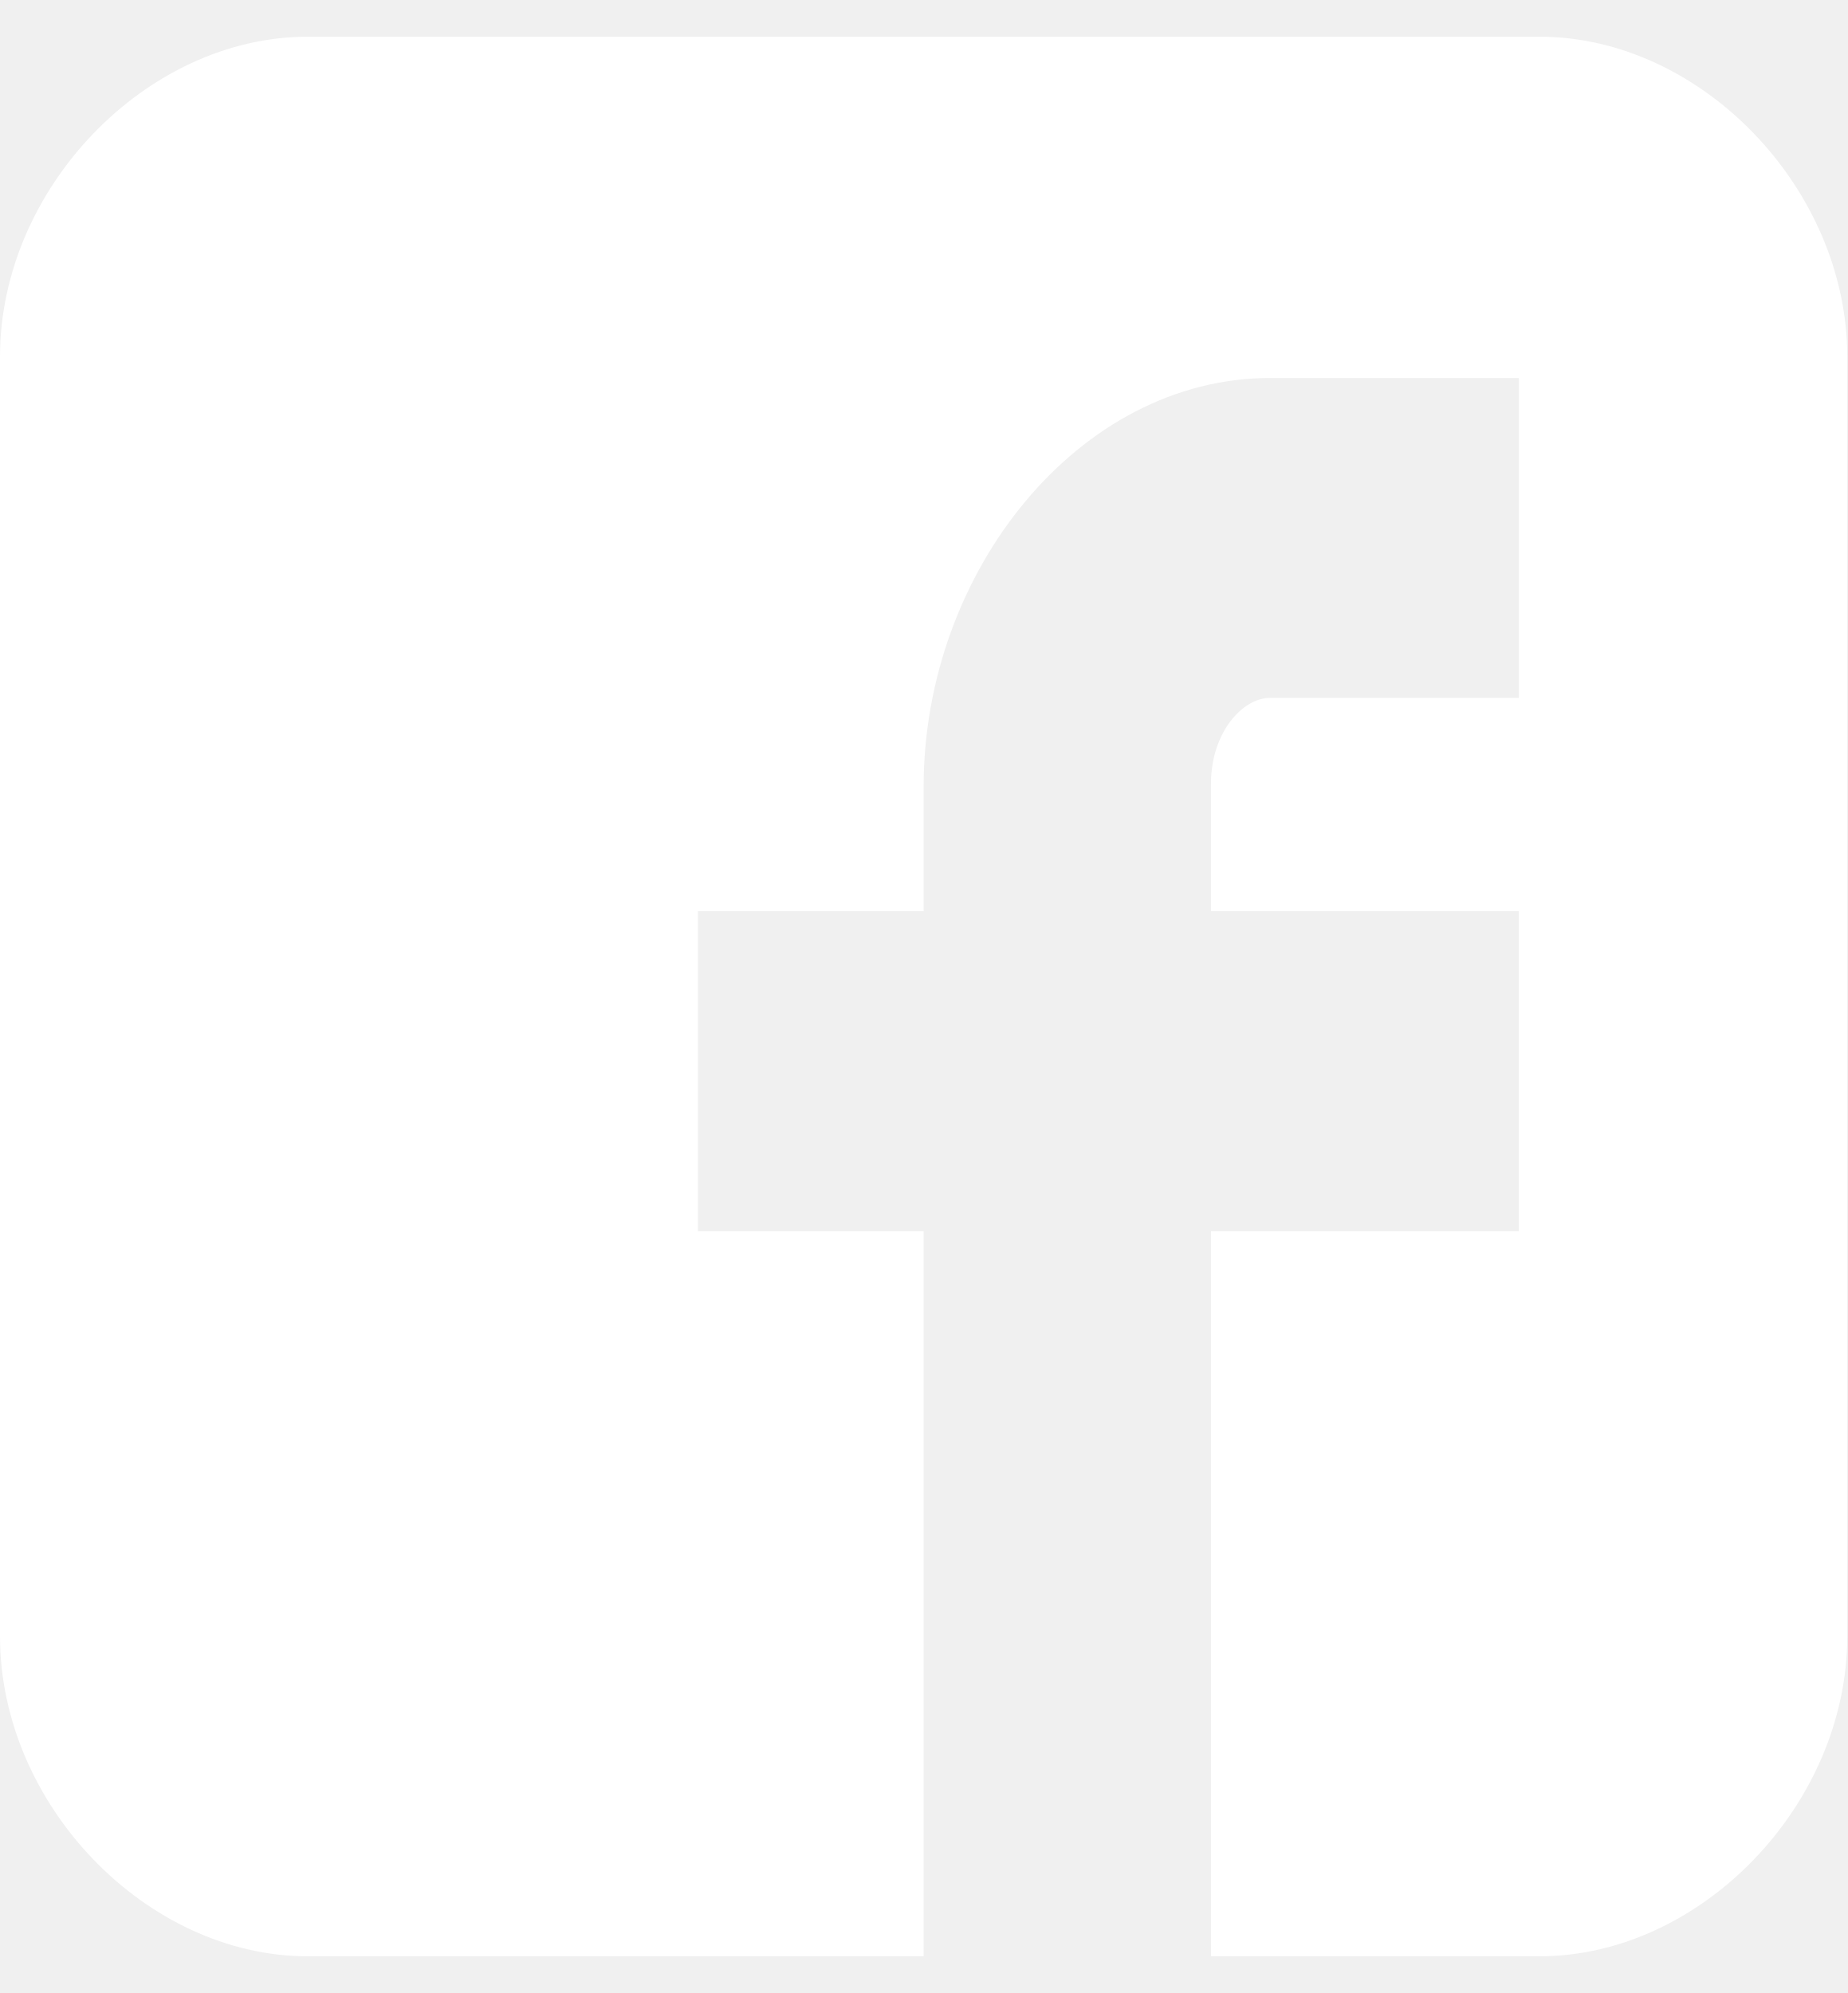
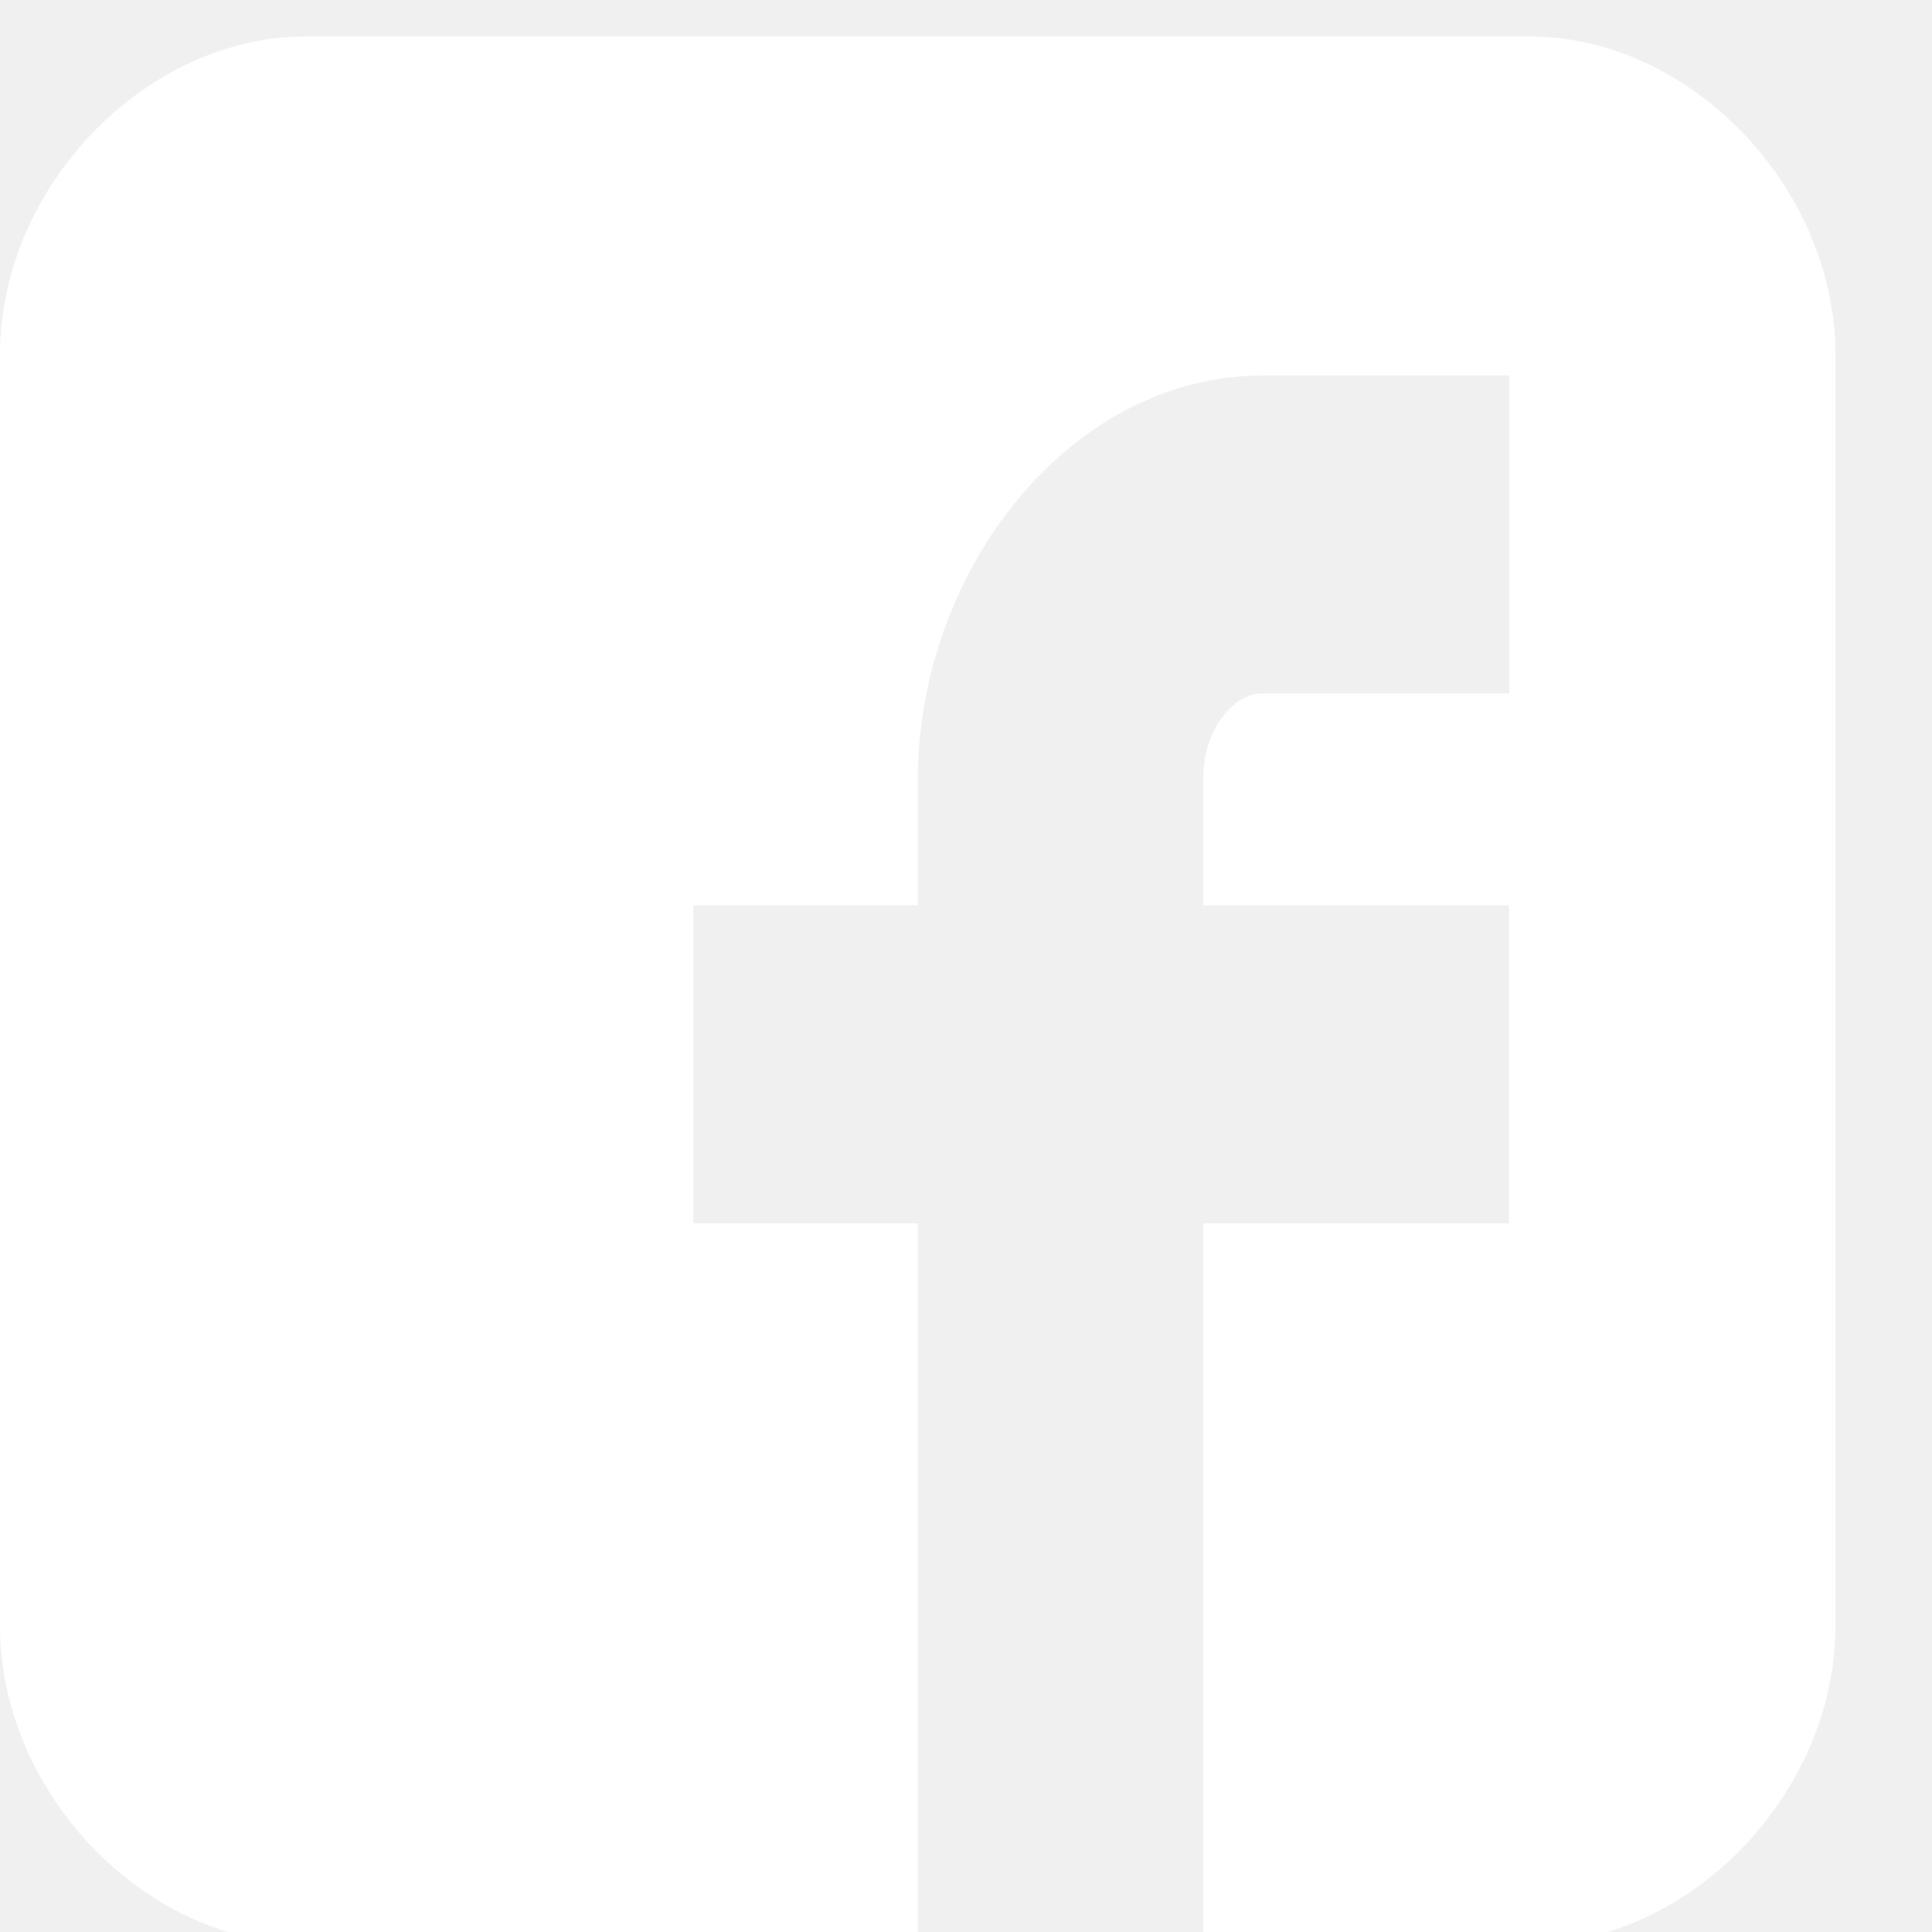
- <svg xmlns="http://www.w3.org/2000/svg" width="38" height="41" fill="none">
+ <svg xmlns="http://www.w3.org/2000/svg" width="40" height="40" fill="none">
  <path d="M38 7.337C38 3.88 34.995.755 31.667.755H6.333C3.005.755 0 3.88 0 7.337v26.326c0 3.458 3.005 6.582 6.334 6.582H19V25.327h-4.644v-6.582H19v-2.564c0-4.423 3.195-8.405 7.125-8.405h5.12v6.581h-5.12c-.56 0-1.214.707-1.214 1.766v2.622h6.333v6.582h-6.333v14.918h6.756c3.328 0 6.333-3.124 6.333-6.582V7.337z" fill="#fff" />
</svg>
